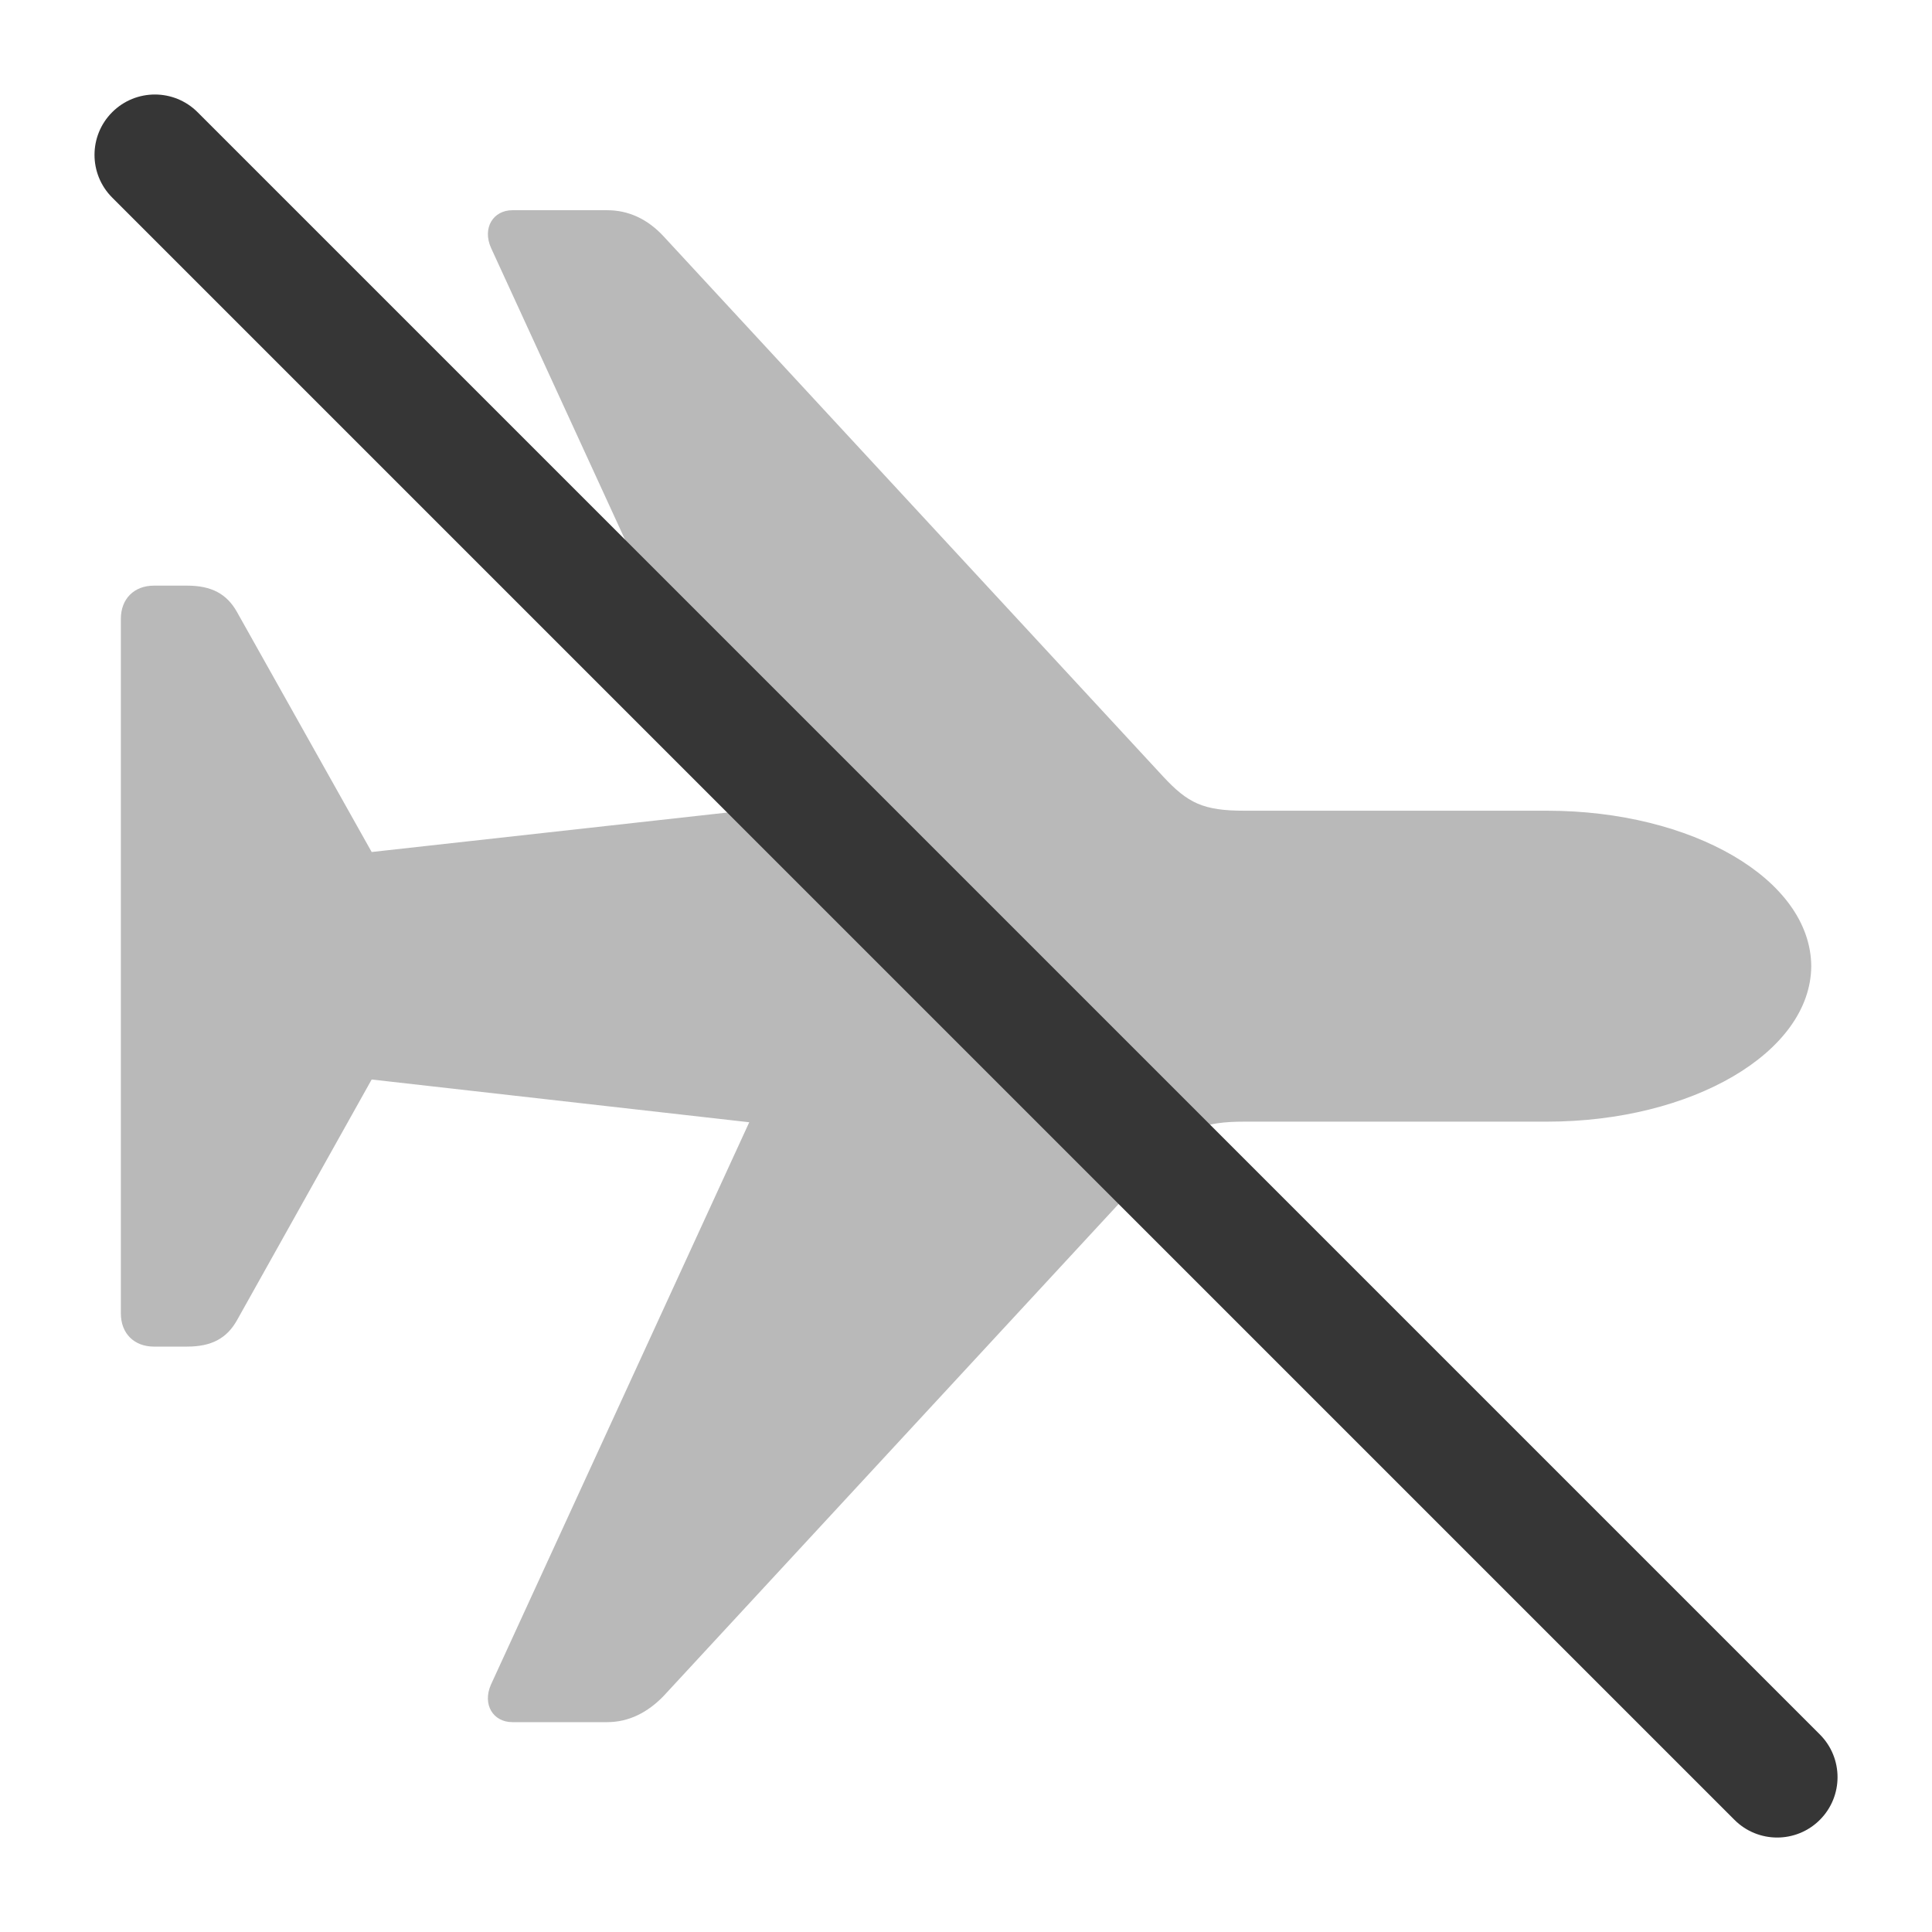
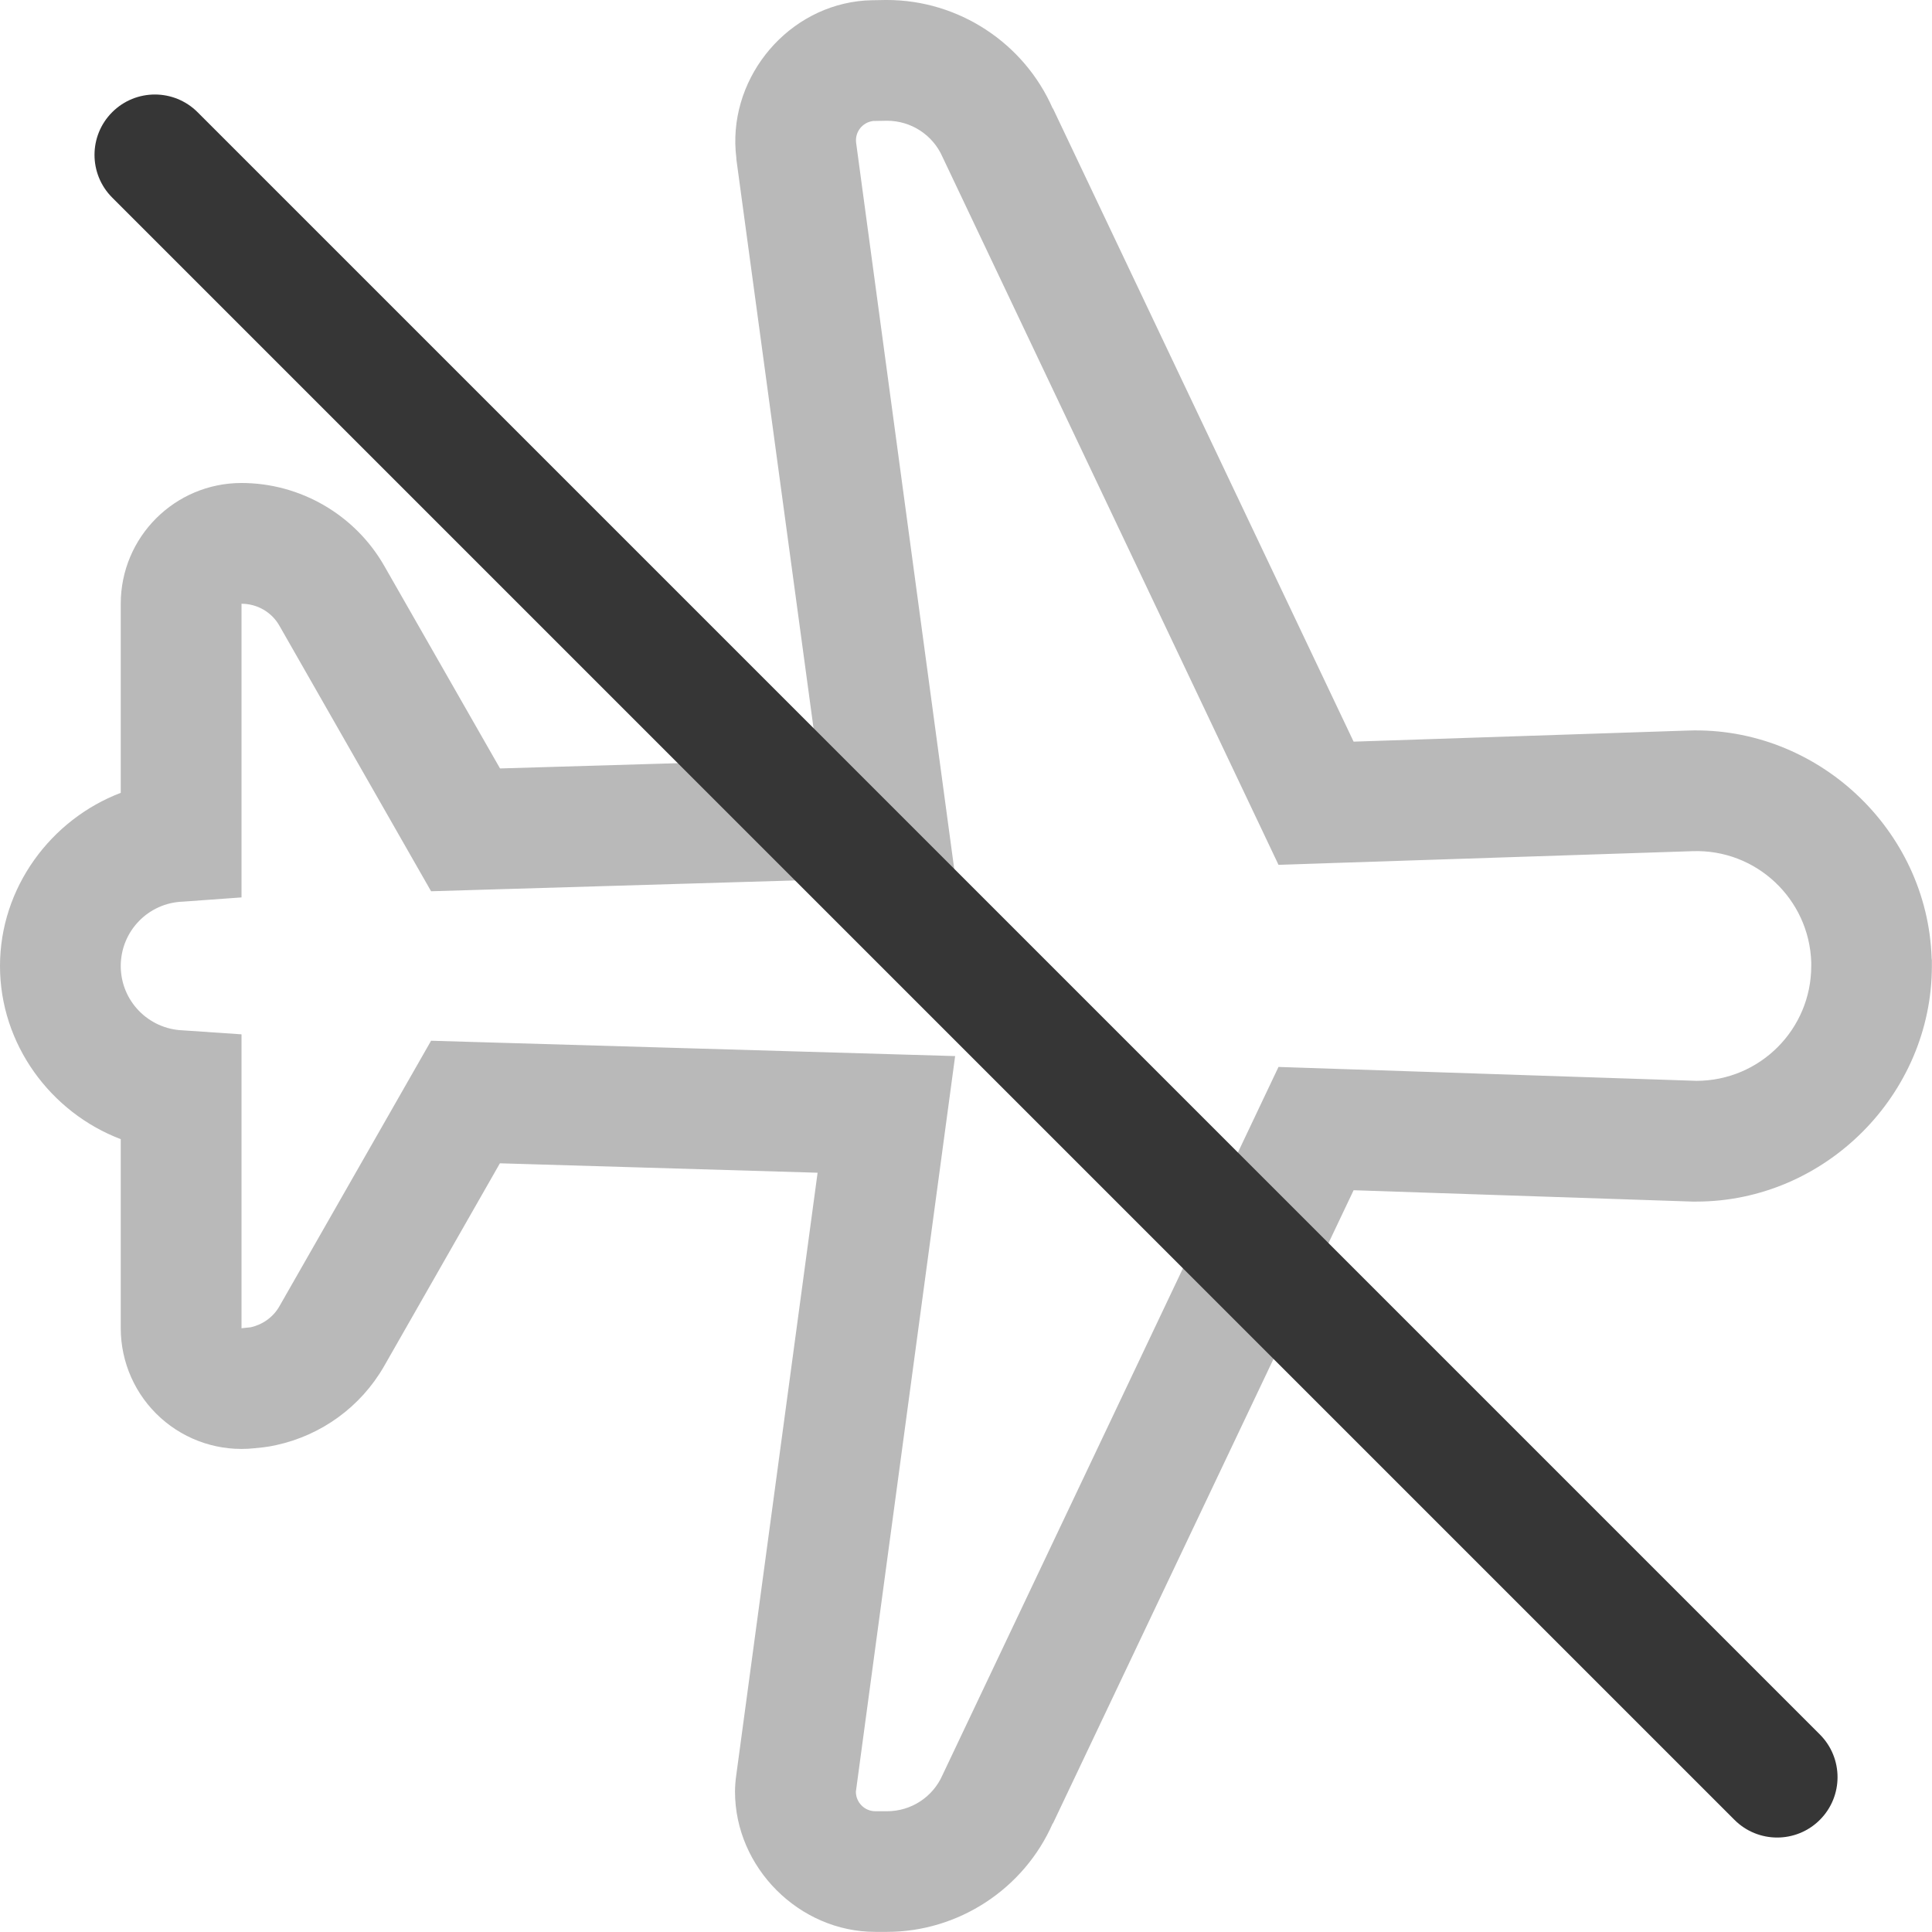
<svg xmlns="http://www.w3.org/2000/svg" width="16" height="16" version="1.1">
-   <path d="m15 8c-0.006-0.719-0.987-1.286-2.188-1.286h-2.505c-0.341 0-0.469-0.061-0.677-0.286l-4.132-4.468c-0.134-0.146-0.293-0.219-0.469-0.219h-0.786c-0.158 0-0.25 0.146-0.177 0.311l2.139 4.657-3.127 0.347-1.115-1.987c-0.085-0.152-0.213-0.219-0.414-0.219h-0.274c-0.165 0-0.274 0.11-0.274 0.274v5.754c0 0.165 0.11 0.274 0.274 0.274h0.274c0.201 0 0.329-0.067 0.414-0.219l1.115-1.993 3.127 0.354-2.139 4.657c-0.073 0.165 0.018 0.311 0.177 0.311h0.786c0.177 0 0.335-0.079 0.469-0.219l4.132-4.468c0.207-0.226 0.335-0.286 0.677-0.286h2.505c1.201 0 2.182-0.573 2.188-1.286z" fill="#363636" opacity=".35" stroke-width=".693" />
+   <path d="m7.336-1.5e-5 -0.117 0.002a1 1 0 0 0-0.113 0.008c-0.625 0.078-1.086 0.672-1.008 1.297a1 1 0 0 0 0 0.01l0.674 4.969-2.631 0.078-0.959-1.678c-0.242-0.423-0.695-0.686-1.182-0.686a1 1 0 0 0-1 1v1.566c-0.58 0.221-1 0.786-1 1.434 0 0.648 0.419 1.213 1 1.434v1.566a1 1 0 0 0 1.105 0.994l0.076-0.008a1 1 0 0 0 0.105-0.018c0.374-0.081 0.701-0.316 0.895-0.654l0.959-1.68 2.631 0.078-0.674 4.992a1 1 0 0 0-0.01 0.133c4.4e-6 0.63 0.532 1.162 1.162 1.162h0.096c0.593 0 1.135-0.356 1.373-0.898h0.002l2.49-5.244 2.805 0.094a1 1 0 0 0 0.033 0c1.066 0 1.951-0.886 1.951-1.951a1 1 0 0 0 0-0.002 1 1 0 0 0 0-0.002 1 1 0 0 0 0-0.002 1 1 0 0 0 0-0.002 1 1 0 0 0 0-0.002 1 1 0 0 0 0-0.002 1 1 0 0 0 0-0.002 1 1 0 0 0 0-0.002v-0.031a1 1 0 0 0-2e-3 -0.018c-0.035-1.065-0.949-1.92-2.014-1.885l-2.773 0.092-2.49-5.244h-0.002c-0.238-0.543-0.78-0.898-1.373-0.898a1 1 0 0 0-0.01 0zm0.01 1c0.199 0 0.379 0.117 0.459 0.299l2.783 5.863 3.43-0.113c0.525-0.018 0.965 0.395 0.982 0.92v0.031c0 0.525-0.426 0.951-0.951 0.951l-3.461-0.115-2.783 5.865c-0.08 0.182-0.26 0.299-0.459 0.299h-0.096c-0.09 0-0.162-0.073-0.162-0.162l0.822-6.092-4.34-0.127-1.256 2.199c-0.051 0.09-0.139 0.152-0.238 0.174l-0.076 0.008v-2.434l-0.484-0.033c-0.288-0.01-0.516-0.245-0.516-0.533 0-0.288 0.228-0.524 0.516-0.533l0.484-0.035v-2.432c0.13 0 0.25 0.069 0.314 0.182l1.256 2.199 4.34-0.129-0.82-6.07c-0.011-0.089 0.052-0.169 0.141-0.18l0.115-0.002z" fill="#363636" opacity=".35" />
  <rect transform="rotate(45)" x="1.314" y="-.5" width="20" height="1" rx=".5" ry=".5" fill="#363636" />
</svg>
